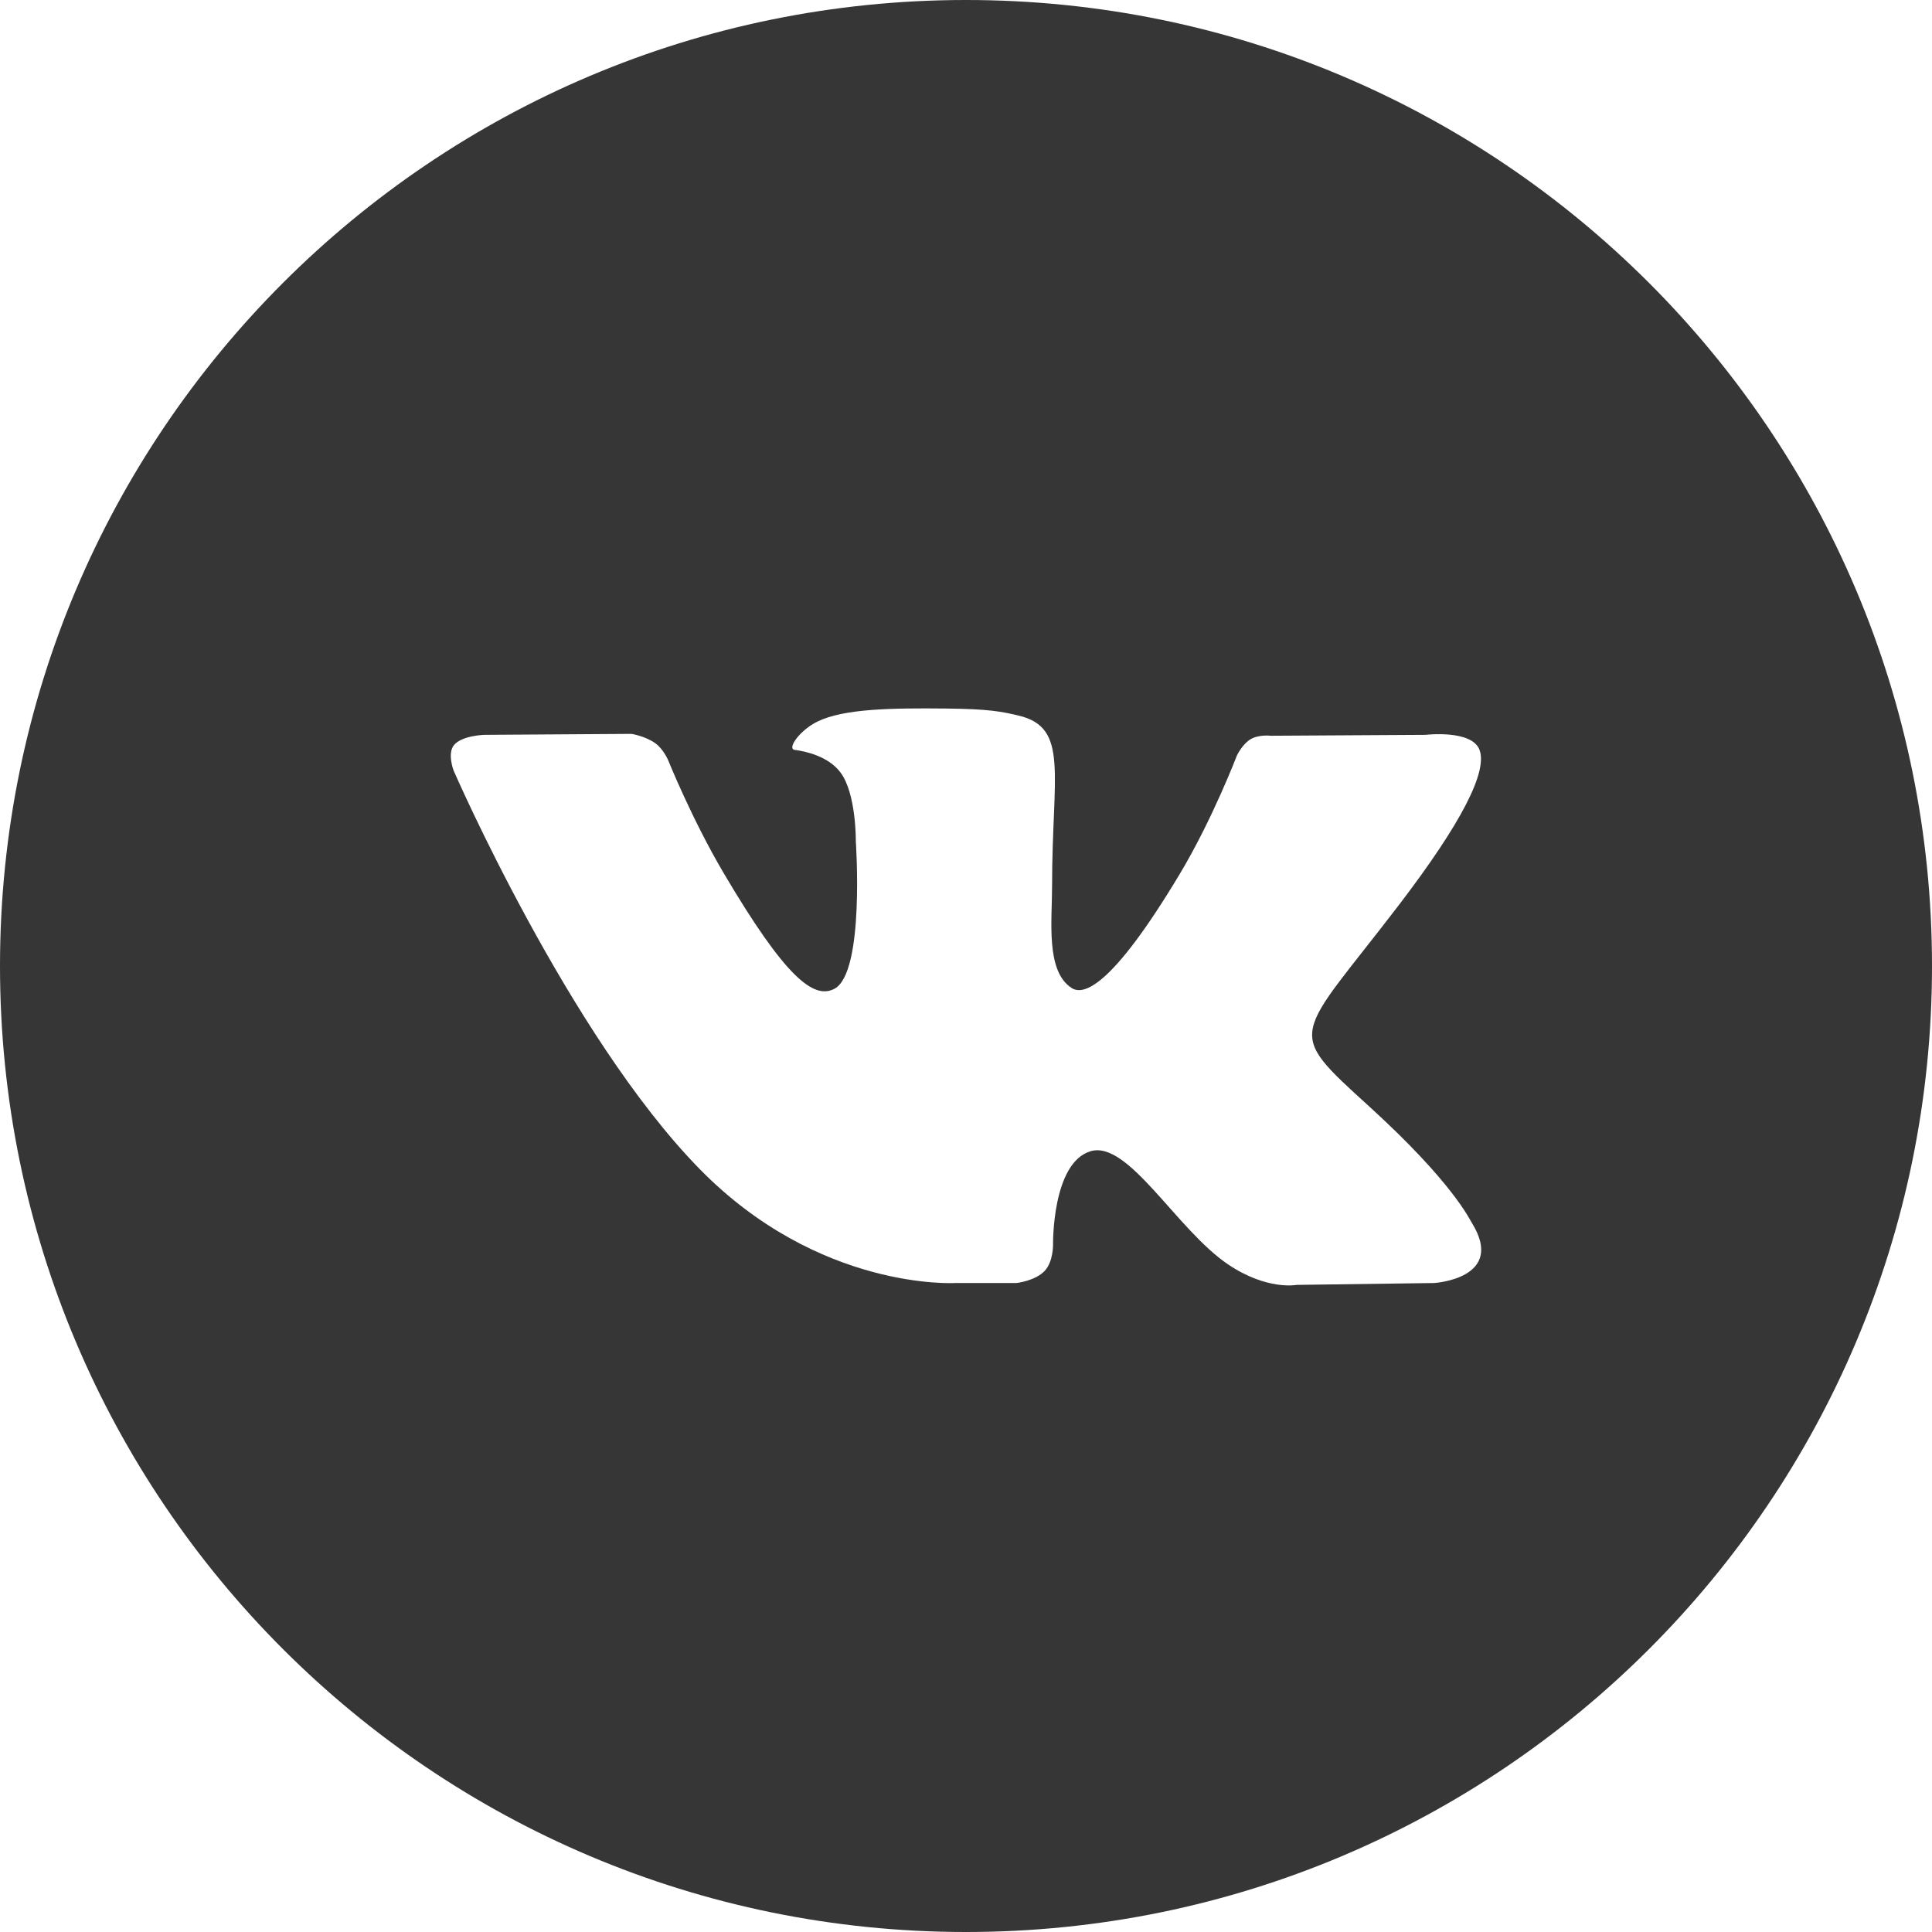
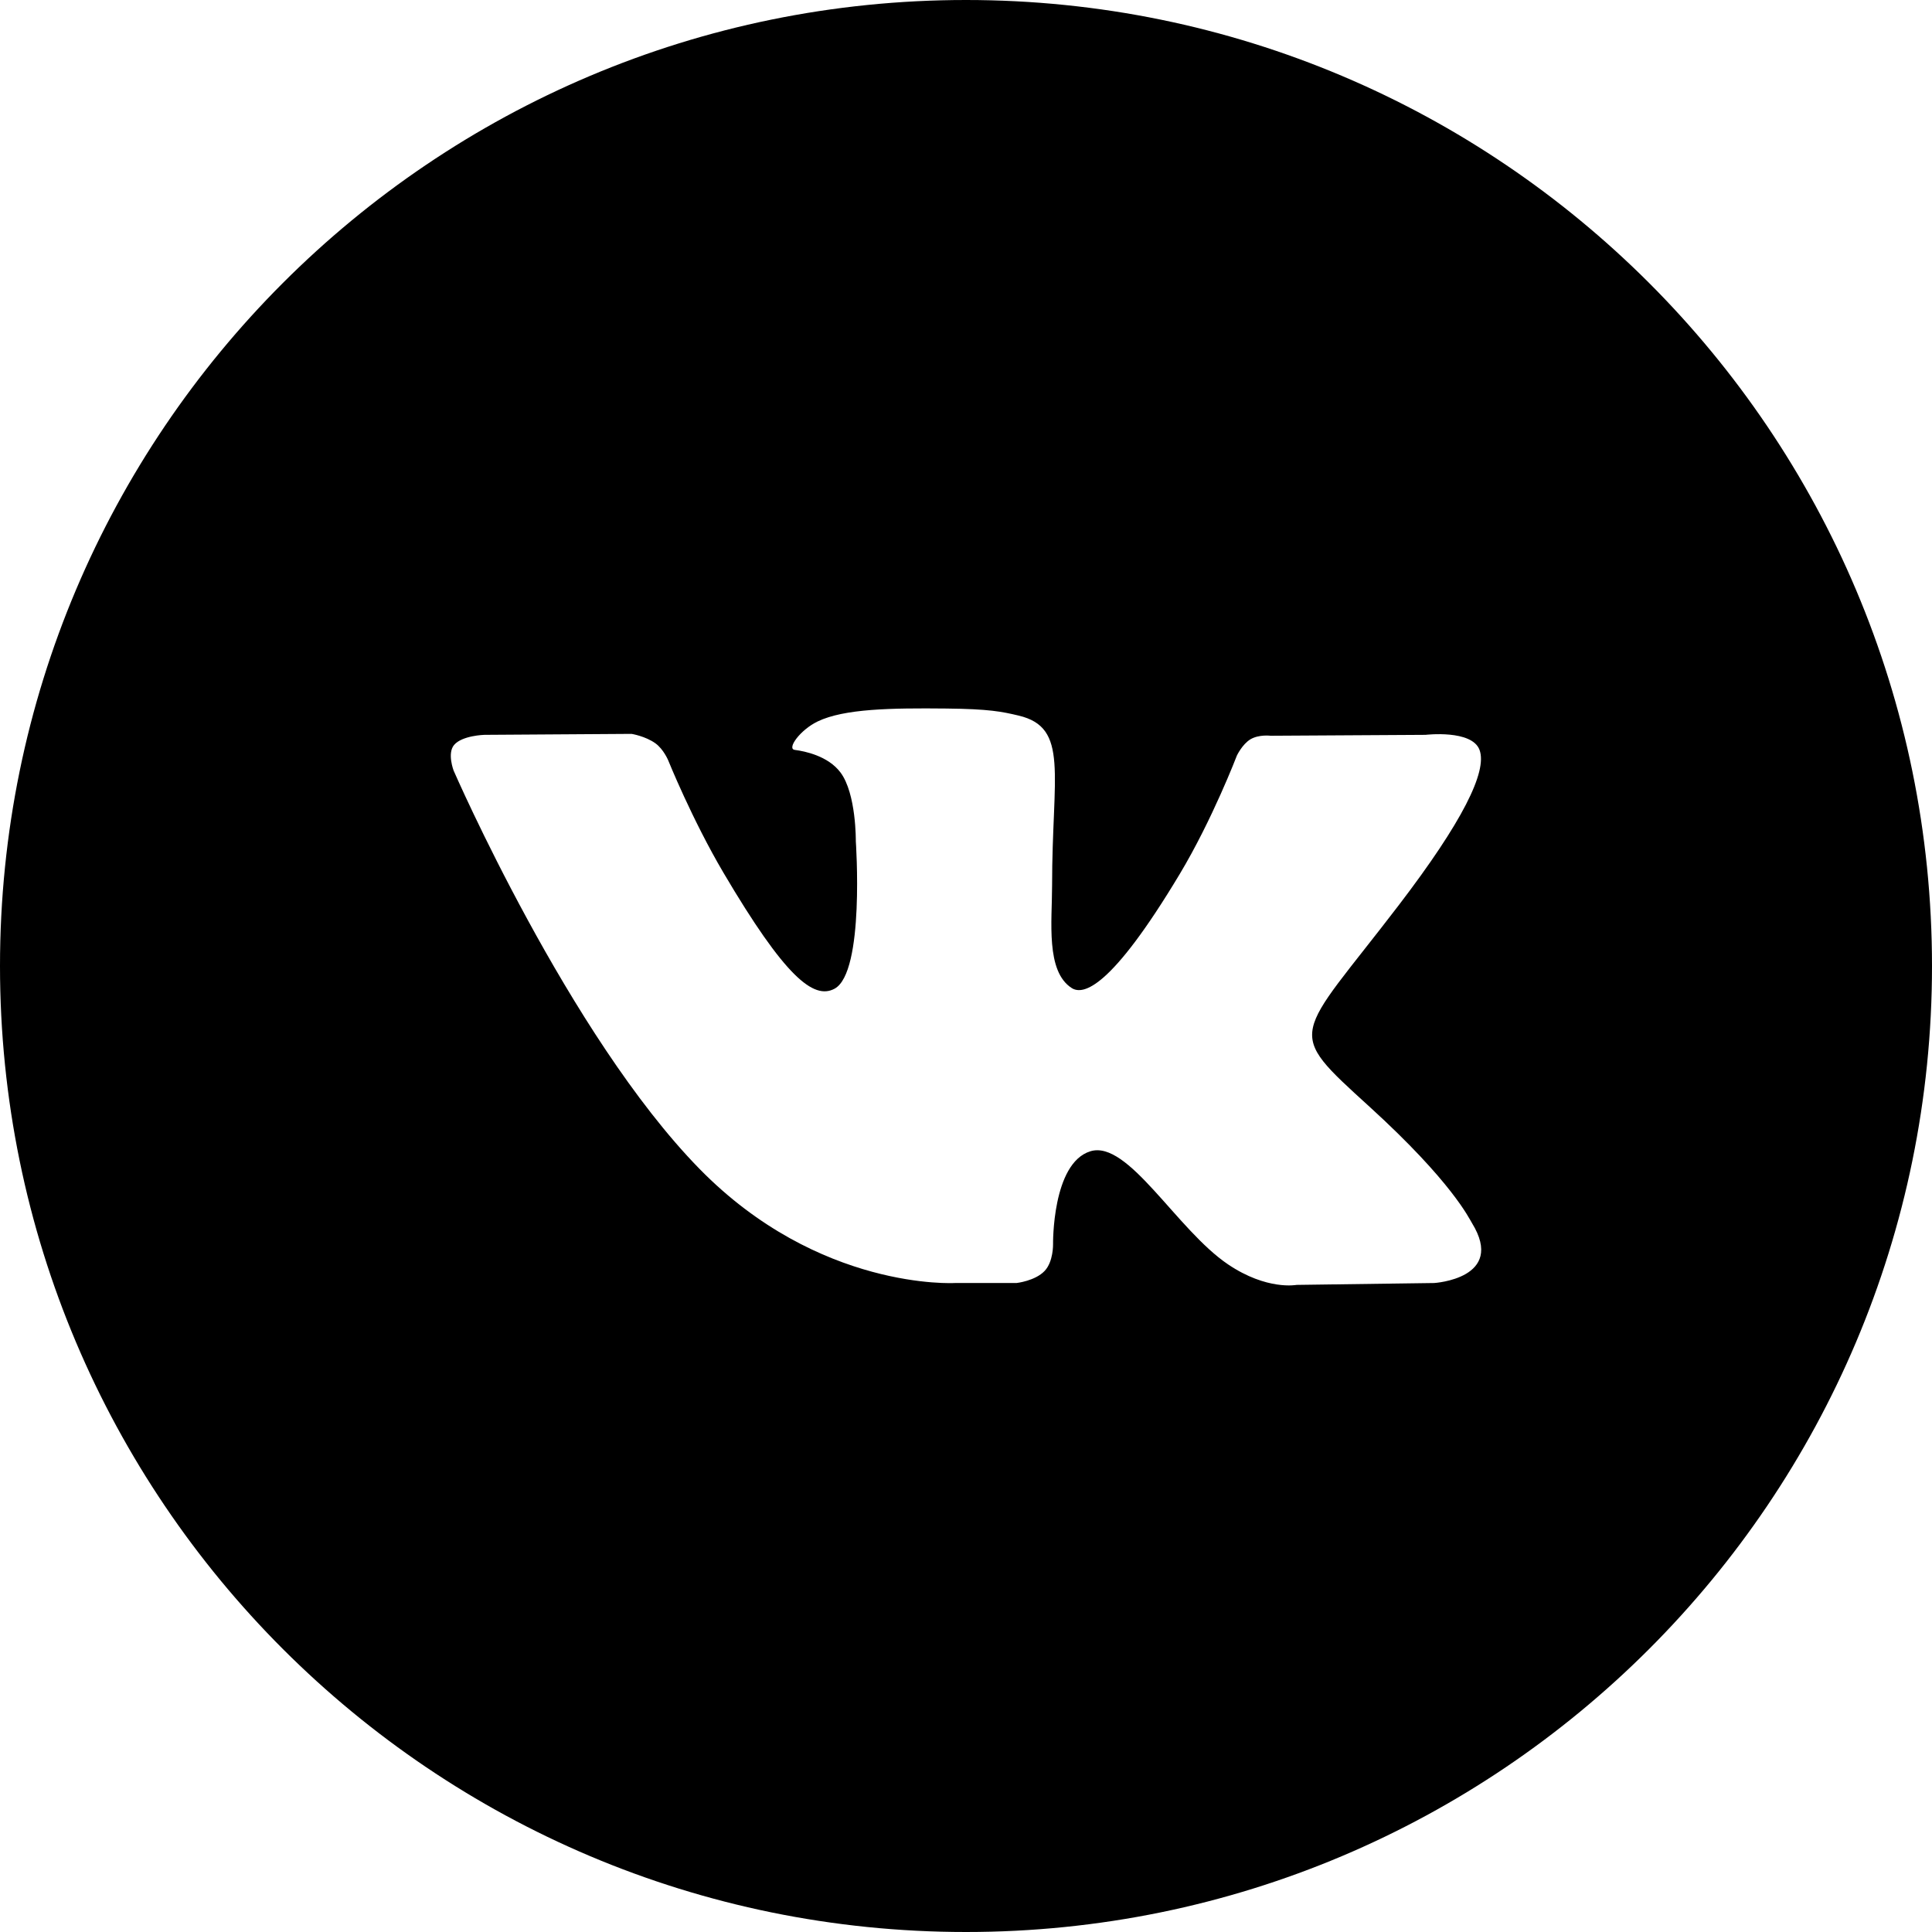
- <svg xmlns="http://www.w3.org/2000/svg" width="34" height="34" viewBox="0 0 34 34" fill="none">
-   <path fill-rule="evenodd" clip-rule="evenodd" d="M0 17C0 7.611 7.611 0 17 0C26.389 0 34 7.611 34 17C34 26.389 26.389 34 17 34C7.611 34 0 26.389 0 17ZM17.889 22.579C17.889 22.579 18.217 22.543 18.384 22.366C18.538 22.204 18.532 21.899 18.532 21.899C18.532 21.899 18.512 20.472 19.187 20.261C19.852 20.054 20.706 21.641 21.613 22.252C22.297 22.713 22.817 22.612 22.817 22.612L25.239 22.579C25.239 22.579 26.506 22.502 25.905 21.525C25.855 21.445 25.555 20.801 24.105 19.48C22.585 18.096 22.789 18.32 24.618 15.927C25.732 14.469 26.177 13.58 26.038 13.199C25.906 12.835 25.087 12.932 25.087 12.932L22.36 12.948C22.36 12.948 22.158 12.922 22.008 13.009C21.862 13.096 21.767 13.297 21.767 13.297C21.767 13.297 21.336 14.424 20.76 15.384C19.546 17.407 19.061 17.514 18.862 17.389C18.4 17.095 18.515 16.212 18.515 15.584C18.515 13.622 18.819 12.805 17.926 12.593C17.629 12.523 17.411 12.477 16.653 12.469C15.68 12.459 14.857 12.472 14.39 12.696C14.08 12.845 13.841 13.178 13.987 13.197C14.167 13.22 14.575 13.305 14.791 13.594C15.071 13.967 15.061 14.805 15.061 14.805C15.061 14.805 15.222 17.113 14.686 17.4C14.319 17.597 13.815 17.195 12.732 15.359C12.178 14.419 11.759 13.38 11.759 13.38C11.759 13.38 11.678 13.185 11.534 13.081C11.359 12.955 11.115 12.915 11.115 12.915L8.525 12.932C8.525 12.932 8.135 12.942 7.992 13.109C7.866 13.256 7.983 13.561 7.983 13.561C7.983 13.561 10.011 18.22 12.308 20.568C14.414 22.72 16.805 22.579 16.805 22.579H17.889Z" fill="#363636" />
+ <svg xmlns="http://www.w3.org/2000/svg" width="34" height="34" viewBox="0 0 34 34">
+   <path fill-rule="evenodd" clip-rule="evenodd" d="M0 17C0 7.611 7.611 0 17 0C26.389 0 34 7.611 34 17C34 26.389 26.389 34 17 34C7.611 34 0 26.389 0 17ZM17.889 22.579C17.889 22.579 18.217 22.543 18.384 22.366C18.538 22.204 18.532 21.899 18.532 21.899C18.532 21.899 18.512 20.472 19.187 20.261C19.852 20.054 20.706 21.641 21.613 22.252C22.297 22.713 22.817 22.612 22.817 22.612L25.239 22.579C25.239 22.579 26.506 22.502 25.905 21.525C25.855 21.445 25.555 20.801 24.105 19.48C22.585 18.096 22.789 18.32 24.618 15.927C25.732 14.469 26.177 13.58 26.038 13.199C25.906 12.835 25.087 12.932 25.087 12.932L22.36 12.948C22.36 12.948 22.158 12.922 22.008 13.009C21.862 13.096 21.767 13.297 21.767 13.297C21.767 13.297 21.336 14.424 20.76 15.384C19.546 17.407 19.061 17.514 18.862 17.389C18.4 17.095 18.515 16.212 18.515 15.584C18.515 13.622 18.819 12.805 17.926 12.593C17.629 12.523 17.411 12.477 16.653 12.469C15.68 12.459 14.857 12.472 14.39 12.696C14.08 12.845 13.841 13.178 13.987 13.197C14.167 13.22 14.575 13.305 14.791 13.594C15.071 13.967 15.061 14.805 15.061 14.805C15.061 14.805 15.222 17.113 14.686 17.4C14.319 17.597 13.815 17.195 12.732 15.359C12.178 14.419 11.759 13.38 11.759 13.38C11.759 13.38 11.678 13.185 11.534 13.081C11.359 12.955 11.115 12.915 11.115 12.915L8.525 12.932C8.525 12.932 8.135 12.942 7.992 13.109C7.866 13.256 7.983 13.561 7.983 13.561C7.983 13.561 10.011 18.22 12.308 20.568C14.414 22.72 16.805 22.579 16.805 22.579H17.889Z" />
</svg>
